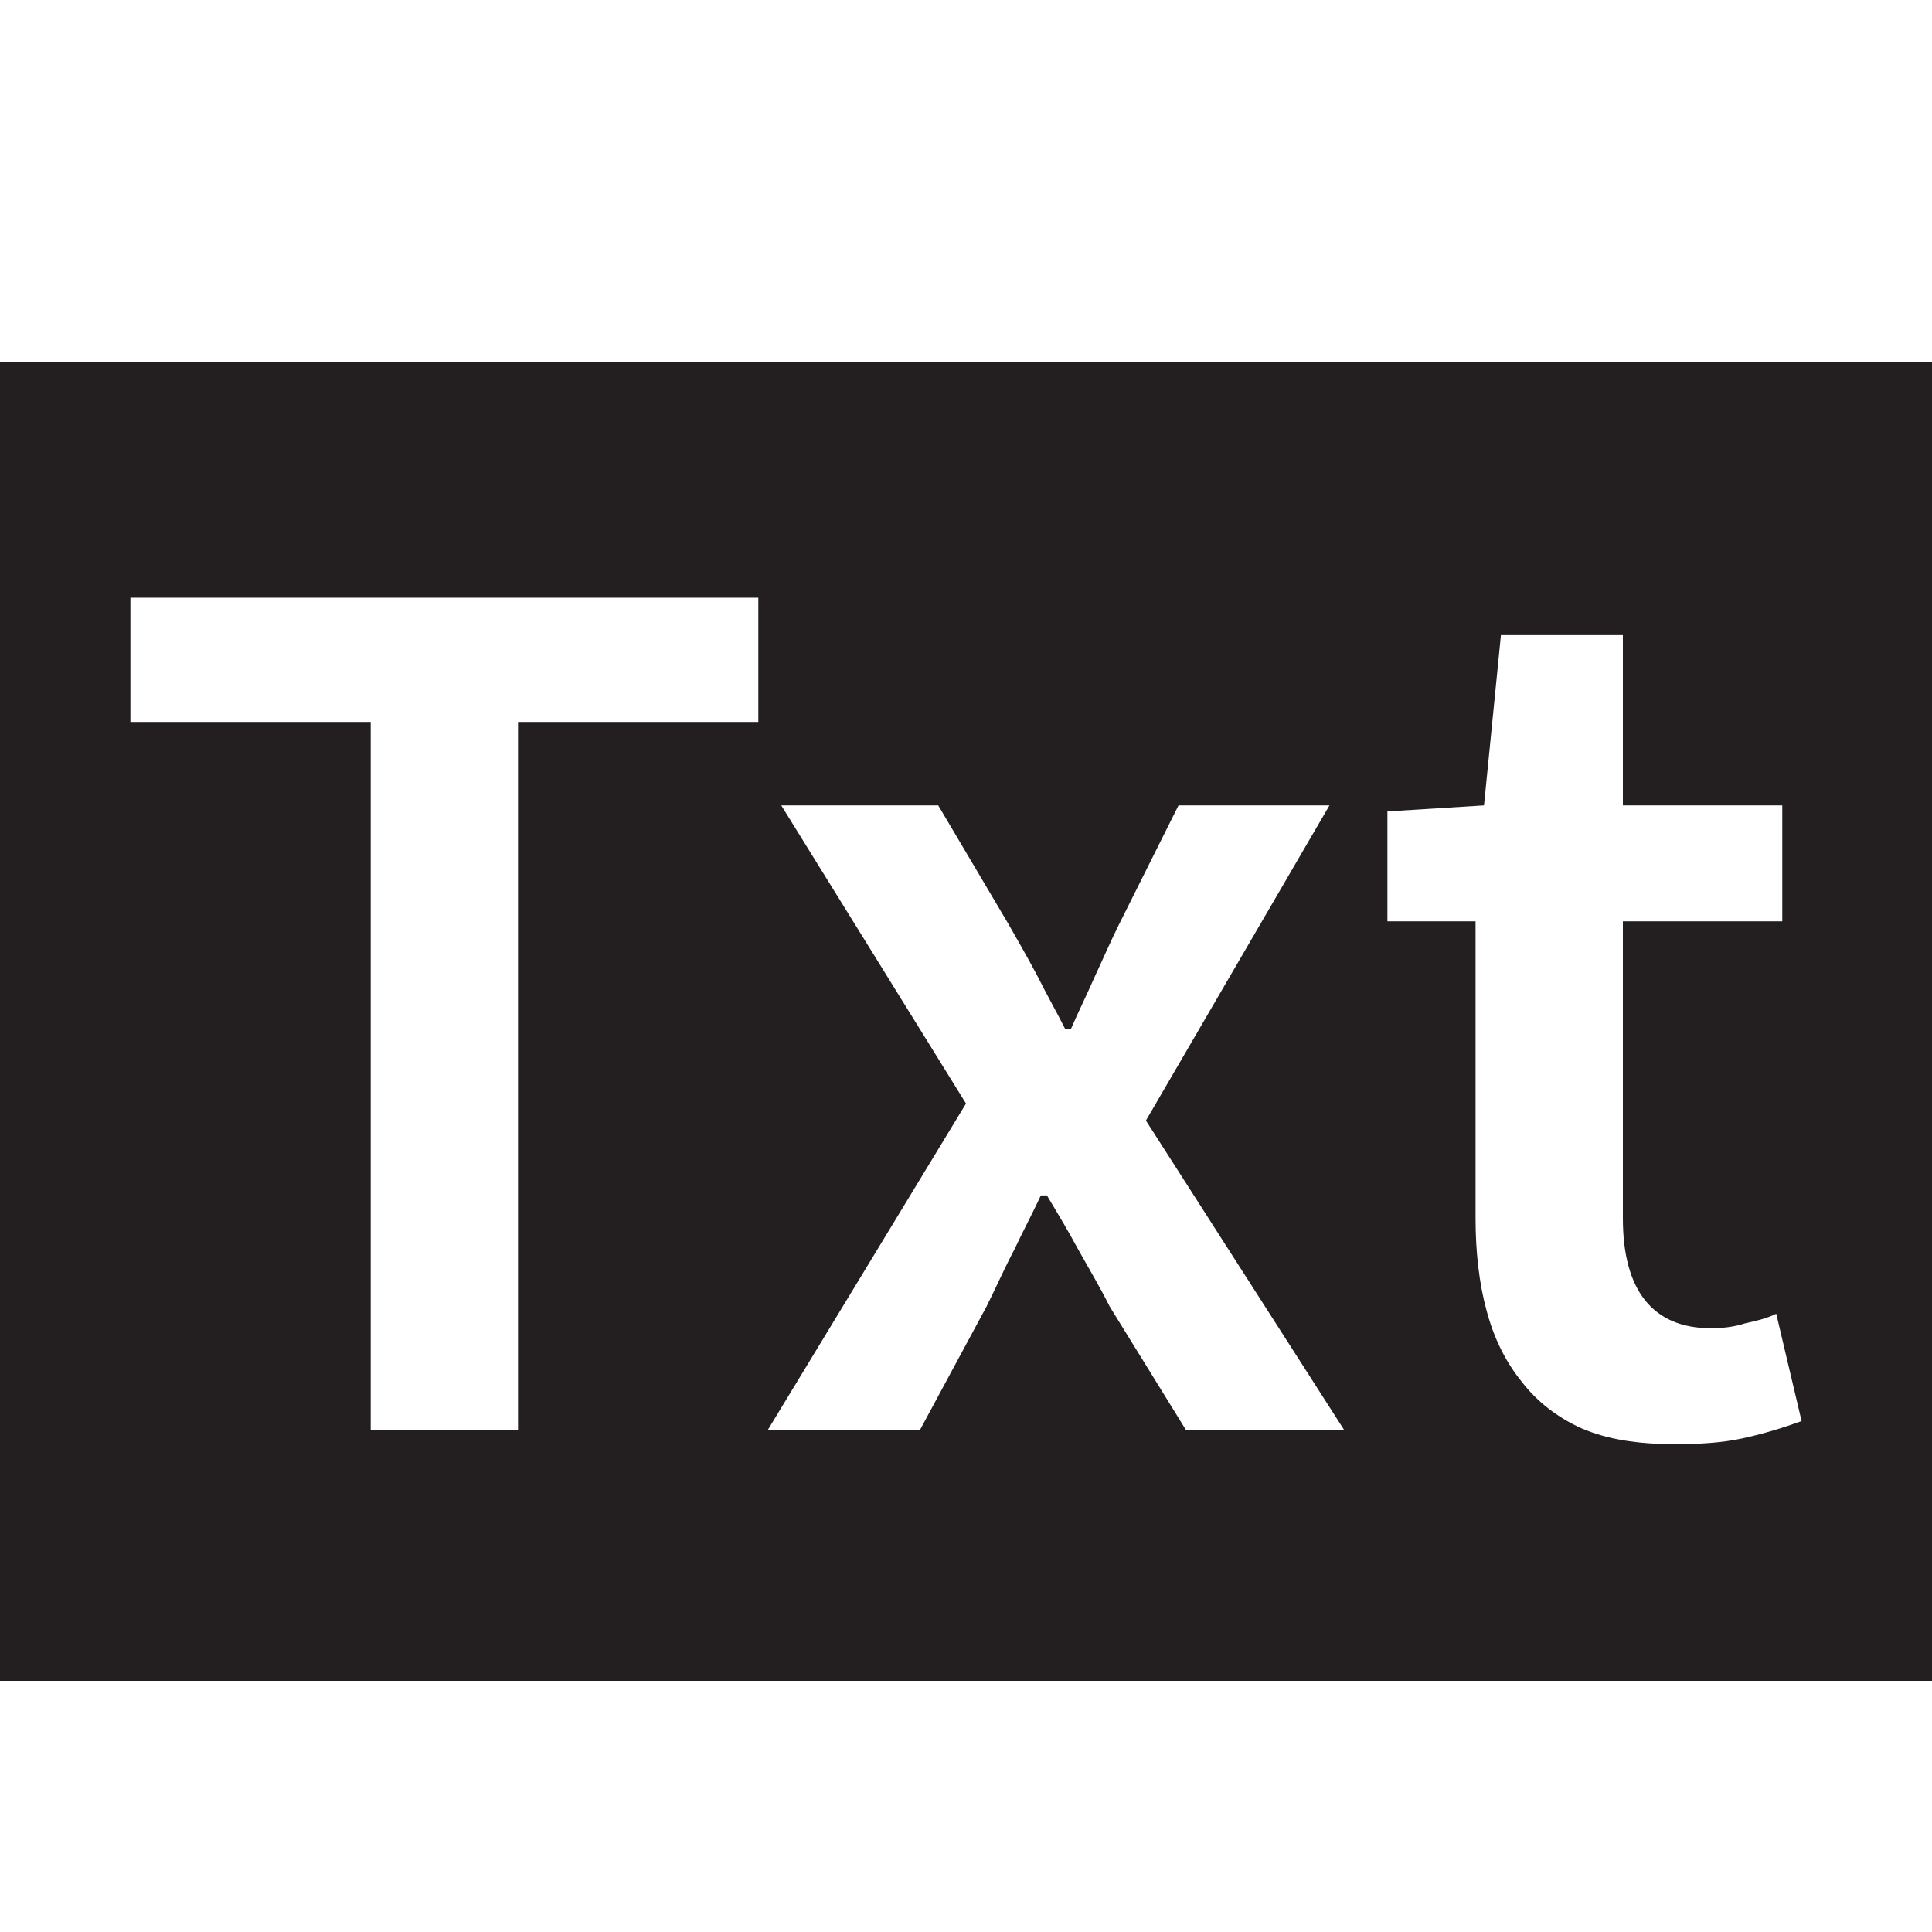
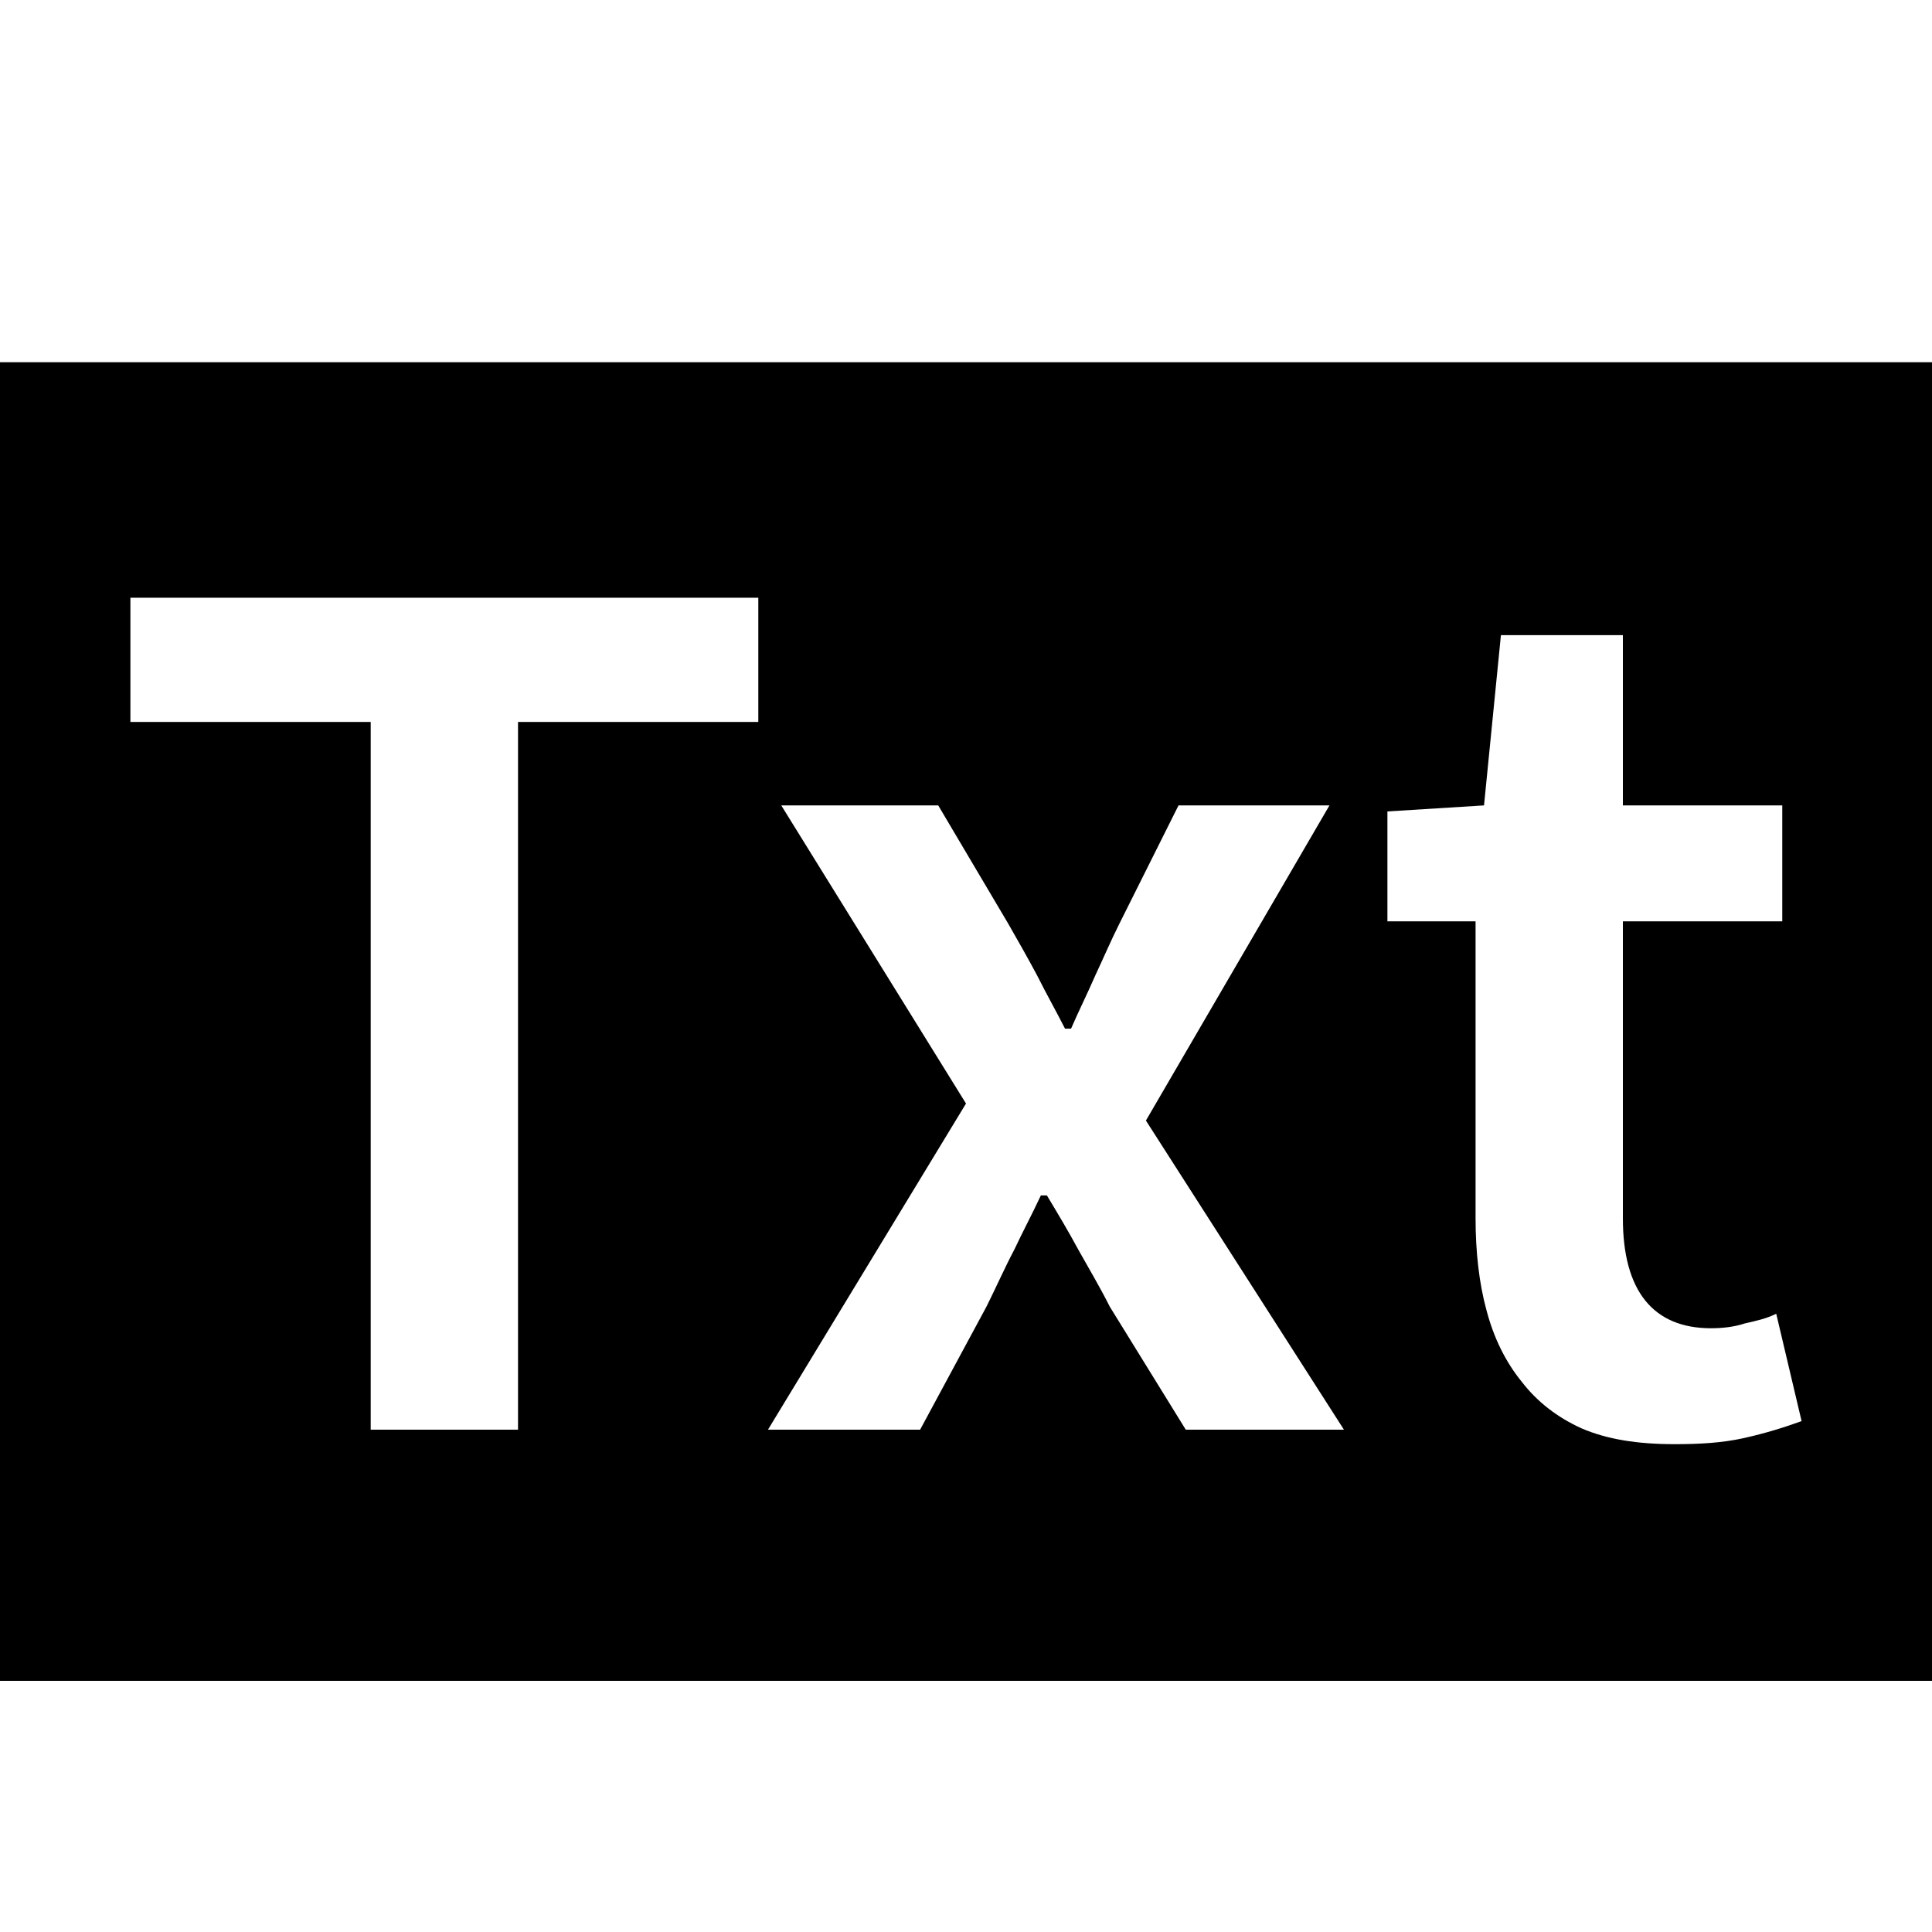
<svg xmlns="http://www.w3.org/2000/svg" viewBox="0 0 16 16">
-   <path fill="#231F20" d="M14.44,11.91 C14.26,11.95 14.07,11.96 13.87,11.96 C13.56,11.96 13.31,11.92 13.1,11.83 C12.9,11.74 12.73,11.61 12.6,11.44 C12.47,11.28 12.37,11.08 12.31,10.849 C12.25,10.63 12.22,10.37 12.22,10.09 L12.22,7.63 L11.49,7.63 L11.49,6.72 L12.29,6.67 L12.43,5.26 L13.44,5.26 L13.44,6.67 L14.76,6.67 L14.76,7.63 L13.44,7.63 L13.44,10.09 C13.44,10.69 13.69,11 14.17,11 C14.26,11 14.36,10.99 14.45,10.96 C14.54,10.94 14.63,10.92 14.71,10.88 L14.92,11.769 C14.78,11.82 14.62,11.87 14.44,11.91 Z M9.82,11.84 L9.19,10.82 C9.11,10.66 9.02,10.51 8.93,10.349 C8.85,10.2 8.76,10.05 8.67,9.9 L8.62,9.9 C8.55,10.05 8.47,10.2 8.4,10.349 C8.32,10.5 8.25,10.66 8.17,10.82 L7.62,11.84 L6.36,11.84 L8,9.139 L6.47,6.67 L7.77,6.67 L8.35,7.65 C8.43,7.79 8.51,7.93 8.59,8.08 C8.67,8.24 8.75,8.38 8.82,8.519 L8.87,8.519 C8.93,8.38 9,8.24 9.07,8.08 C9.14,7.93 9.2,7.79 9.27,7.65 L9.76,6.67 L11.01,6.67 L9.49,9.28 L11.13,11.84 L9.82,11.84 Z M6.28,5.979 L4.29,5.979 L4.29,11.84 L3.07,11.84 L3.07,5.979 L1.08,5.979 L1.08,4.95 L6.28,4.95 L6.28,5.979 Z M0,13.92 L16,13.92 L16,3 L0,3 L0,13.92 Z" />
+   <path d="M14.44,11.91 C14.26,11.95 14.07,11.96 13.87,11.96 C13.56,11.96 13.31,11.92 13.1,11.83 C12.9,11.74 12.73,11.61 12.6,11.44 C12.47,11.28 12.37,11.08 12.31,10.849 C12.25,10.63 12.22,10.37 12.22,10.09 L12.22,7.63 L11.49,7.63 L11.49,6.72 L12.29,6.67 L12.43,5.26 L13.44,5.26 L13.44,6.67 L14.76,6.67 L14.76,7.63 L13.44,7.63 L13.44,10.09 C13.44,10.69 13.69,11 14.17,11 C14.26,11 14.36,10.99 14.45,10.96 C14.54,10.94 14.63,10.92 14.71,10.88 L14.92,11.769 C14.78,11.82 14.62,11.87 14.44,11.91 Z M9.82,11.84 L9.19,10.82 C9.11,10.66 9.02,10.51 8.93,10.349 C8.85,10.2 8.76,10.05 8.67,9.9 L8.62,9.9 C8.55,10.05 8.47,10.2 8.4,10.349 C8.32,10.5 8.25,10.66 8.17,10.82 L7.62,11.84 L6.36,11.84 L8,9.139 L6.47,6.67 L7.77,6.67 L8.35,7.65 C8.43,7.79 8.51,7.93 8.59,8.08 C8.67,8.24 8.75,8.38 8.82,8.519 L8.87,8.519 C8.93,8.38 9,8.24 9.07,8.08 C9.14,7.93 9.2,7.79 9.27,7.65 L9.76,6.67 L11.01,6.67 L9.49,9.28 L11.13,11.84 L9.82,11.84 Z M6.28,5.979 L4.29,5.979 L4.29,11.84 L3.07,11.84 L3.07,5.979 L1.08,5.979 L1.08,4.95 L6.28,4.95 L6.28,5.979 Z M0,13.92 L16,13.92 L16,3 L0,3 L0,13.92 Z" />
</svg>
